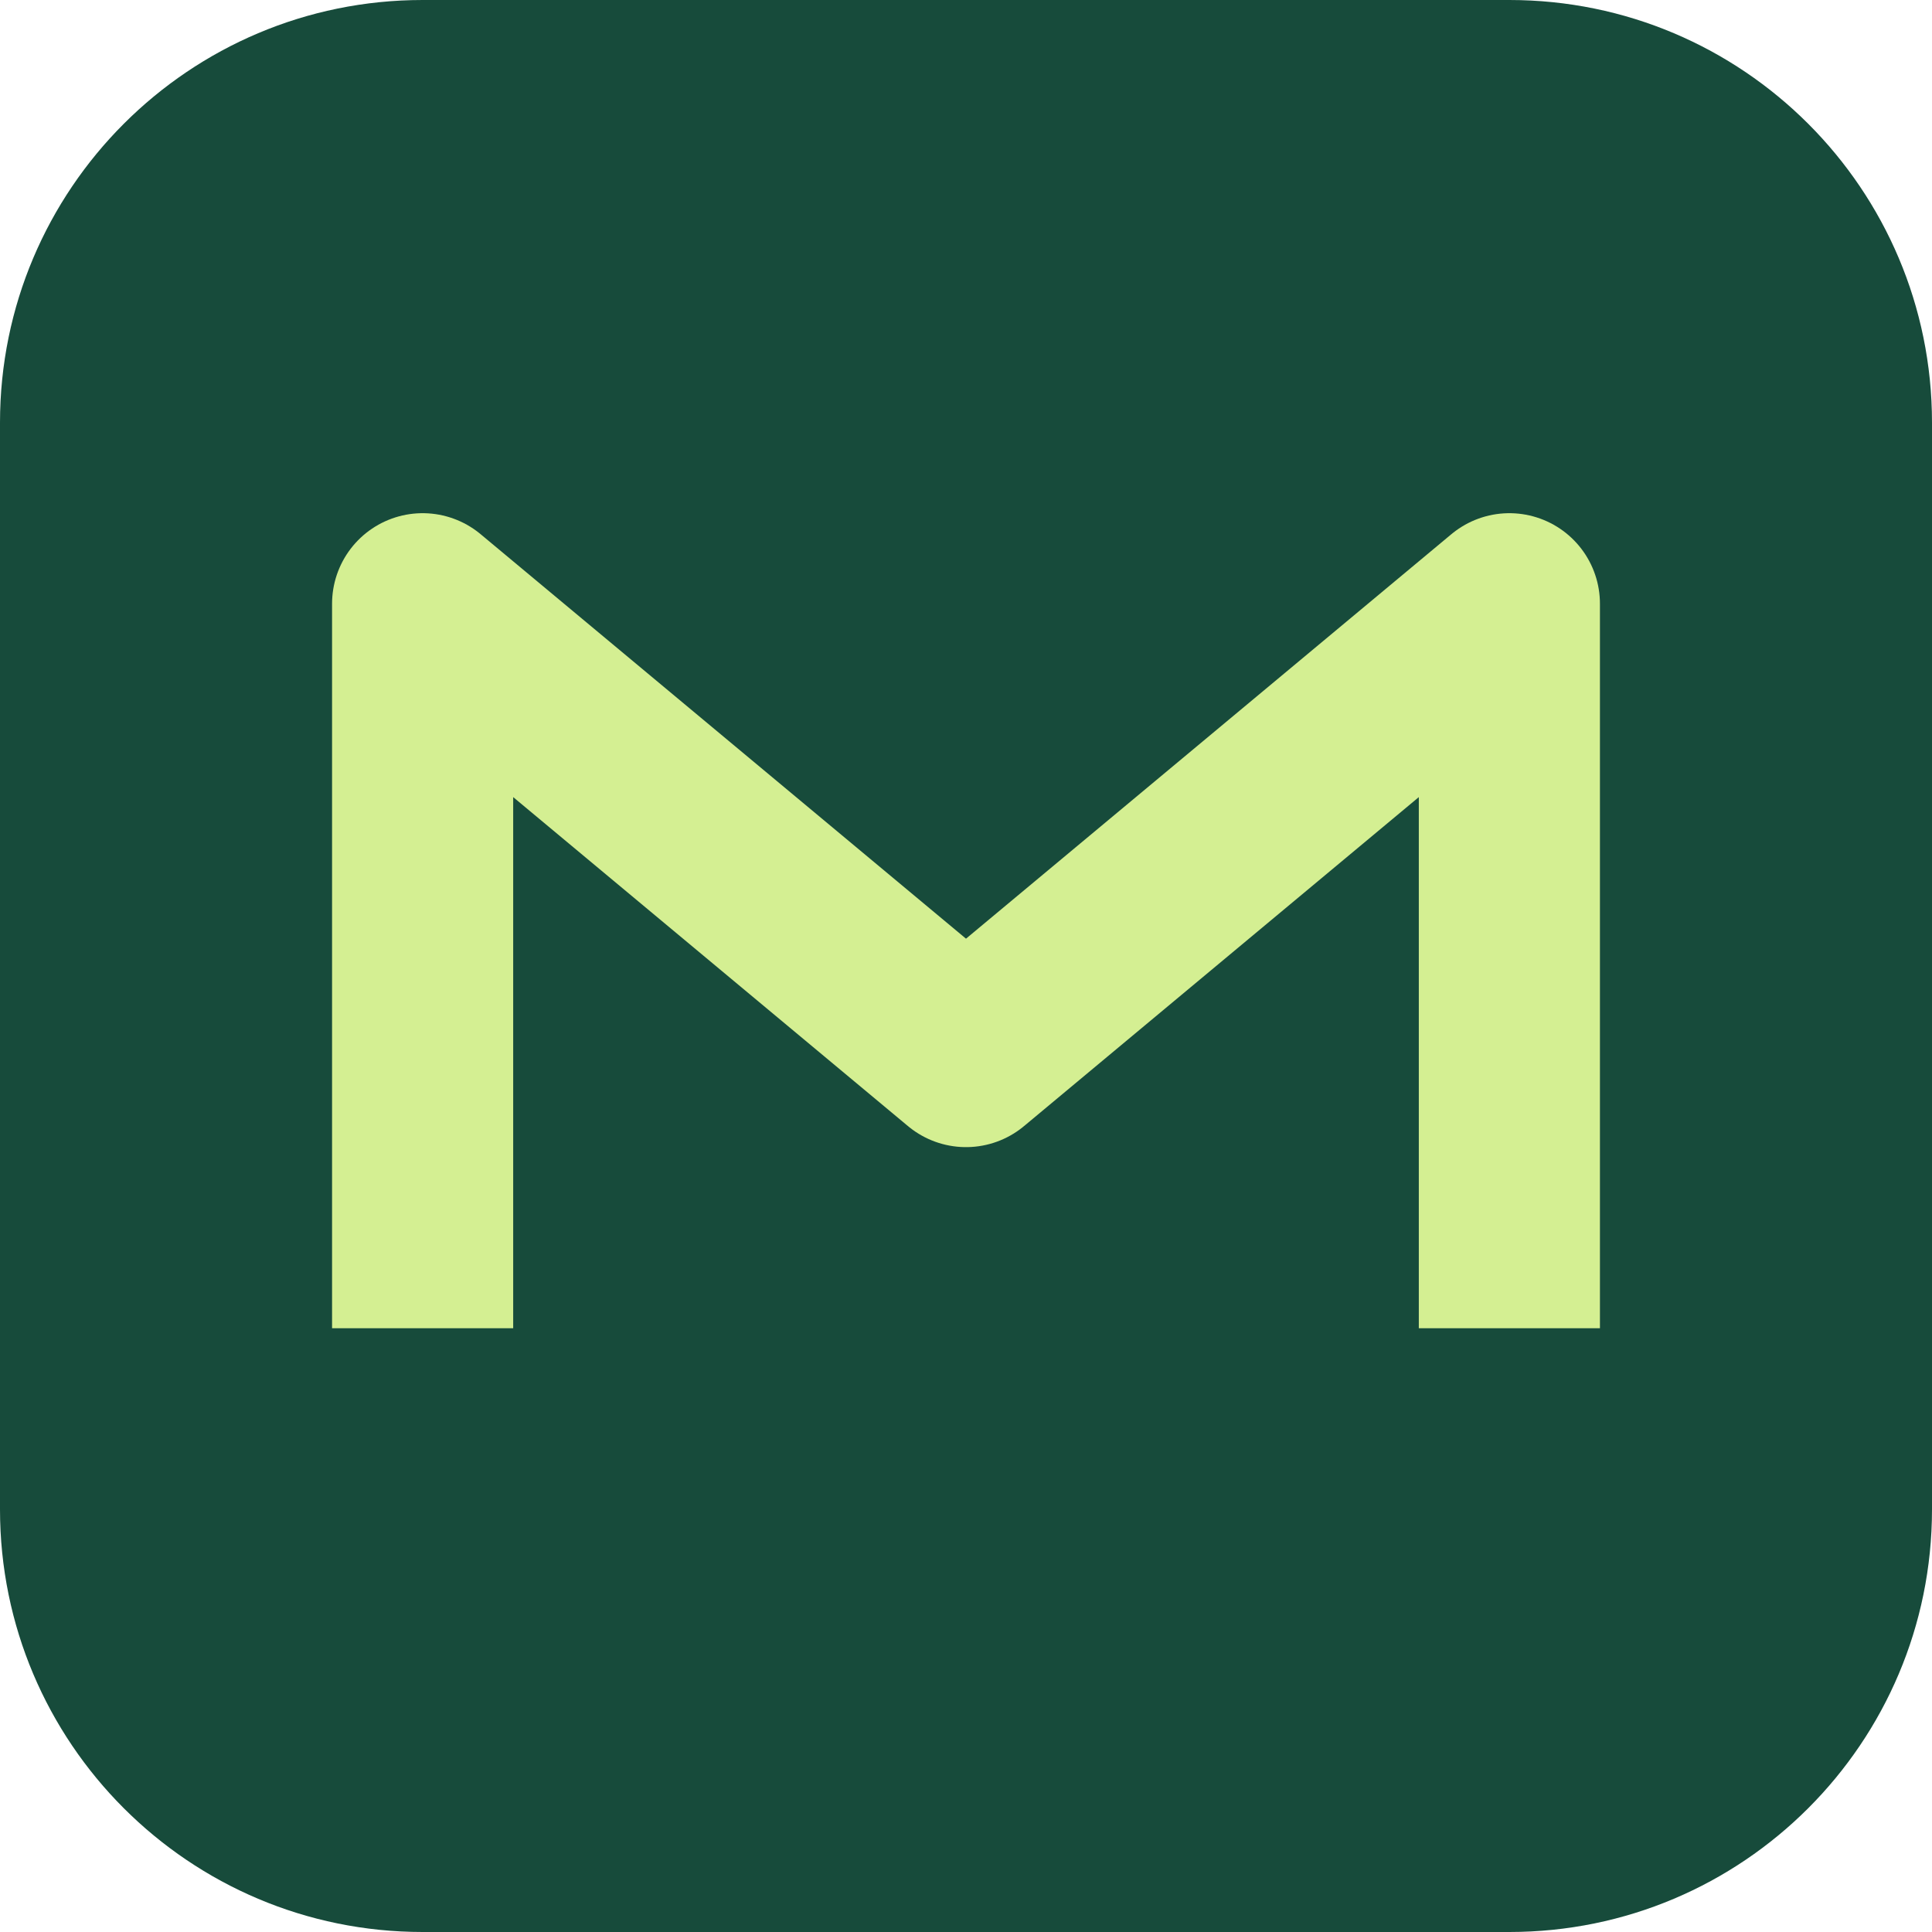
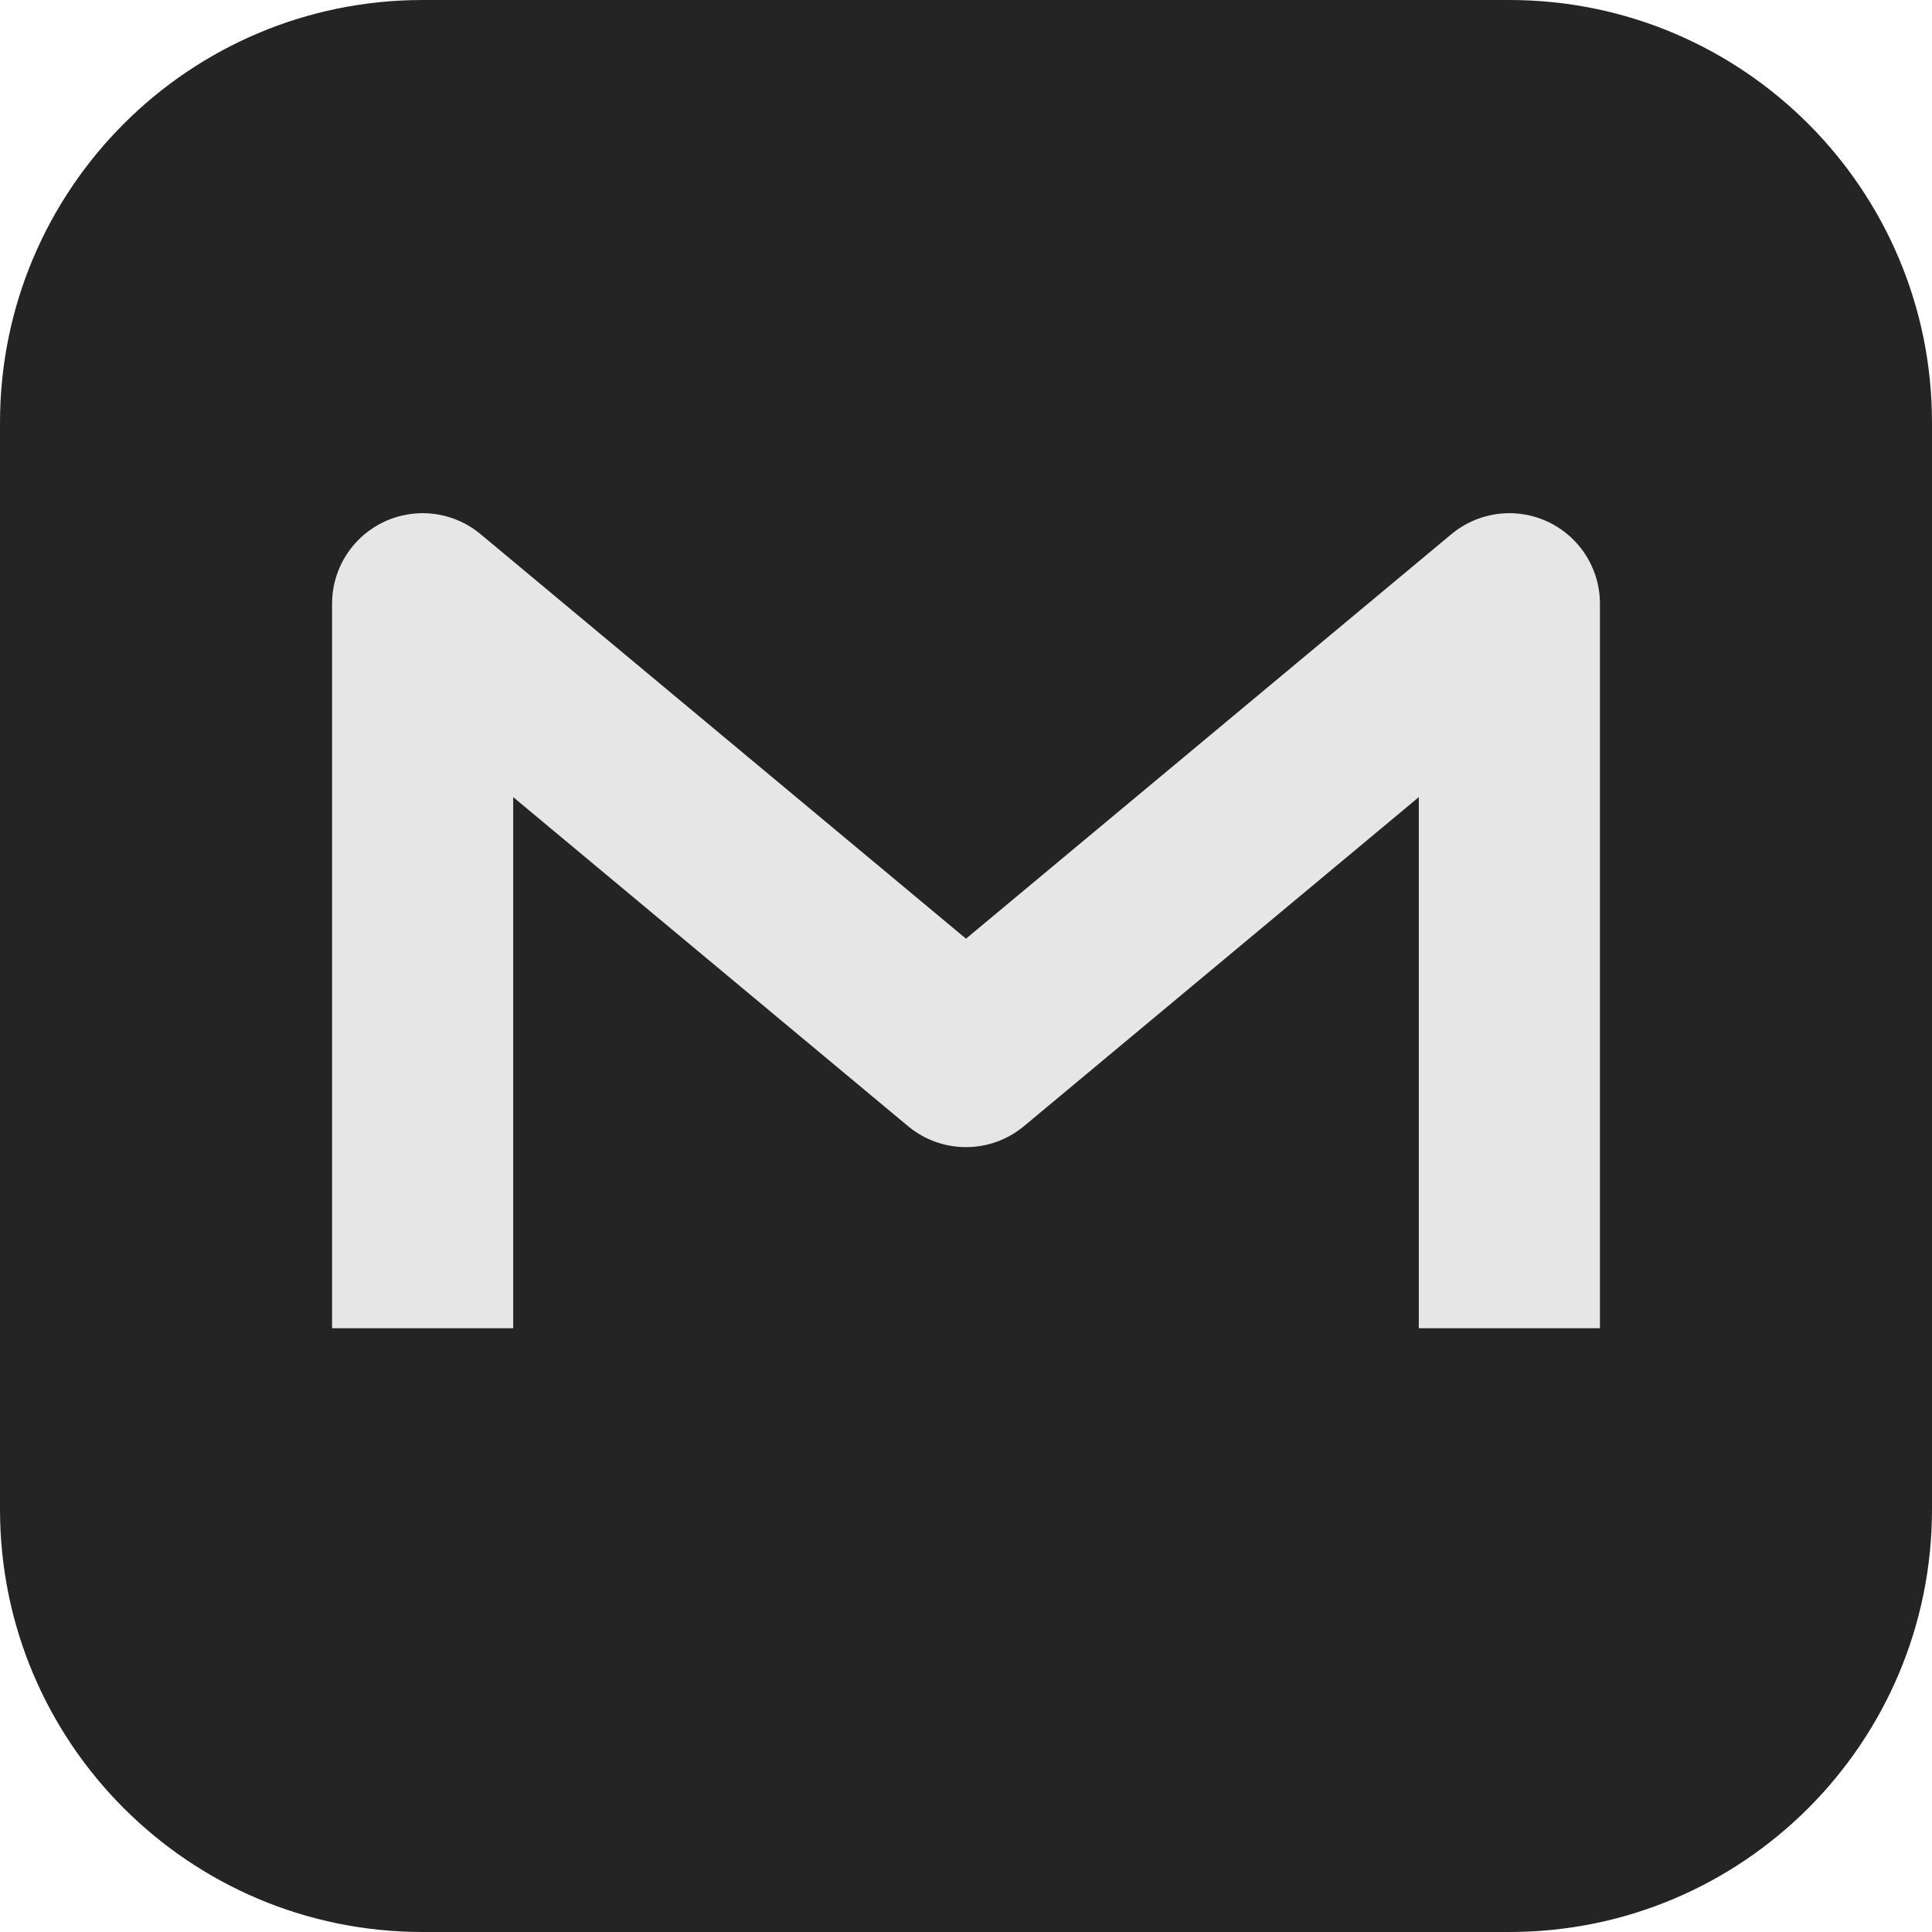
<svg xmlns="http://www.w3.org/2000/svg" viewBox="0 0 128 128">
-   <rect width="128" height="128" rx="28" fill="#174b3b" />
-   <path d="M28 88V40l36 30 36-30v48" fill="none" stroke="#d4ef92" stroke-width="12" stroke-linejoin="round" />
+   <rect width="128" height="128" rx="28" fill="#242424" />
+   <path d="M28 88V40l36 30 36-30v48" fill="none" stroke="#e6e6e6" stroke-width="12" stroke-linejoin="round" />
</svg>
